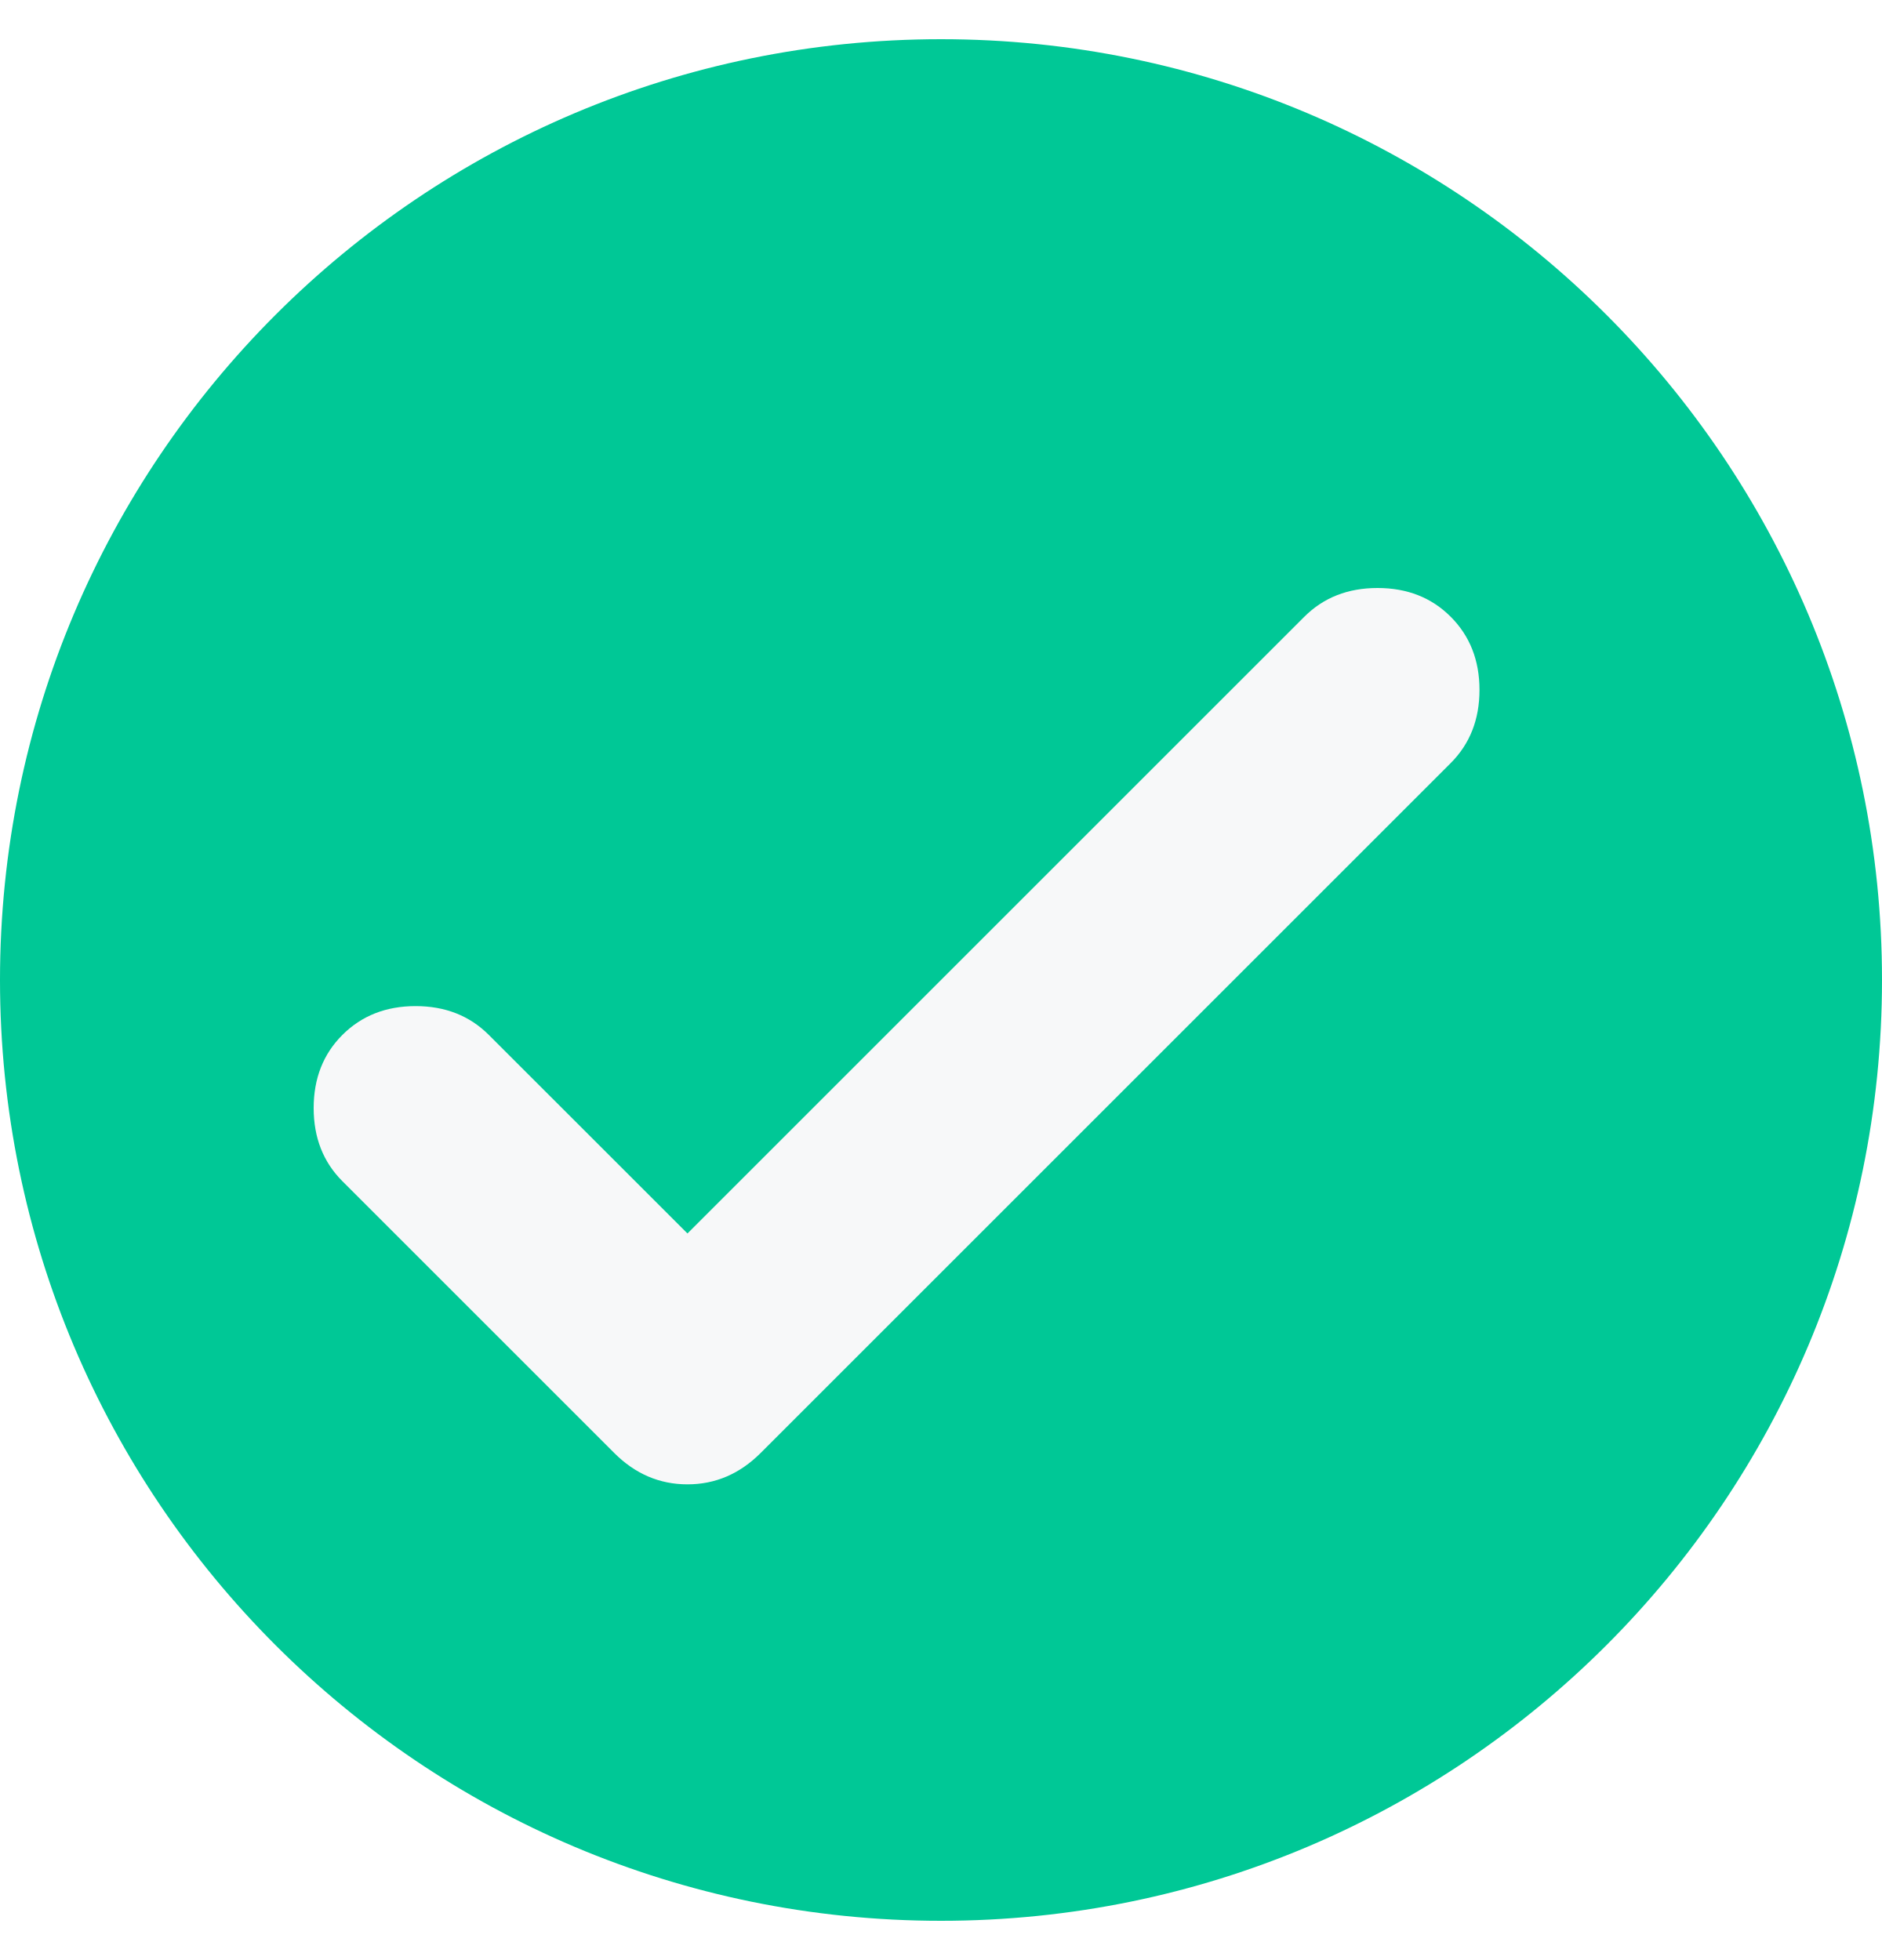
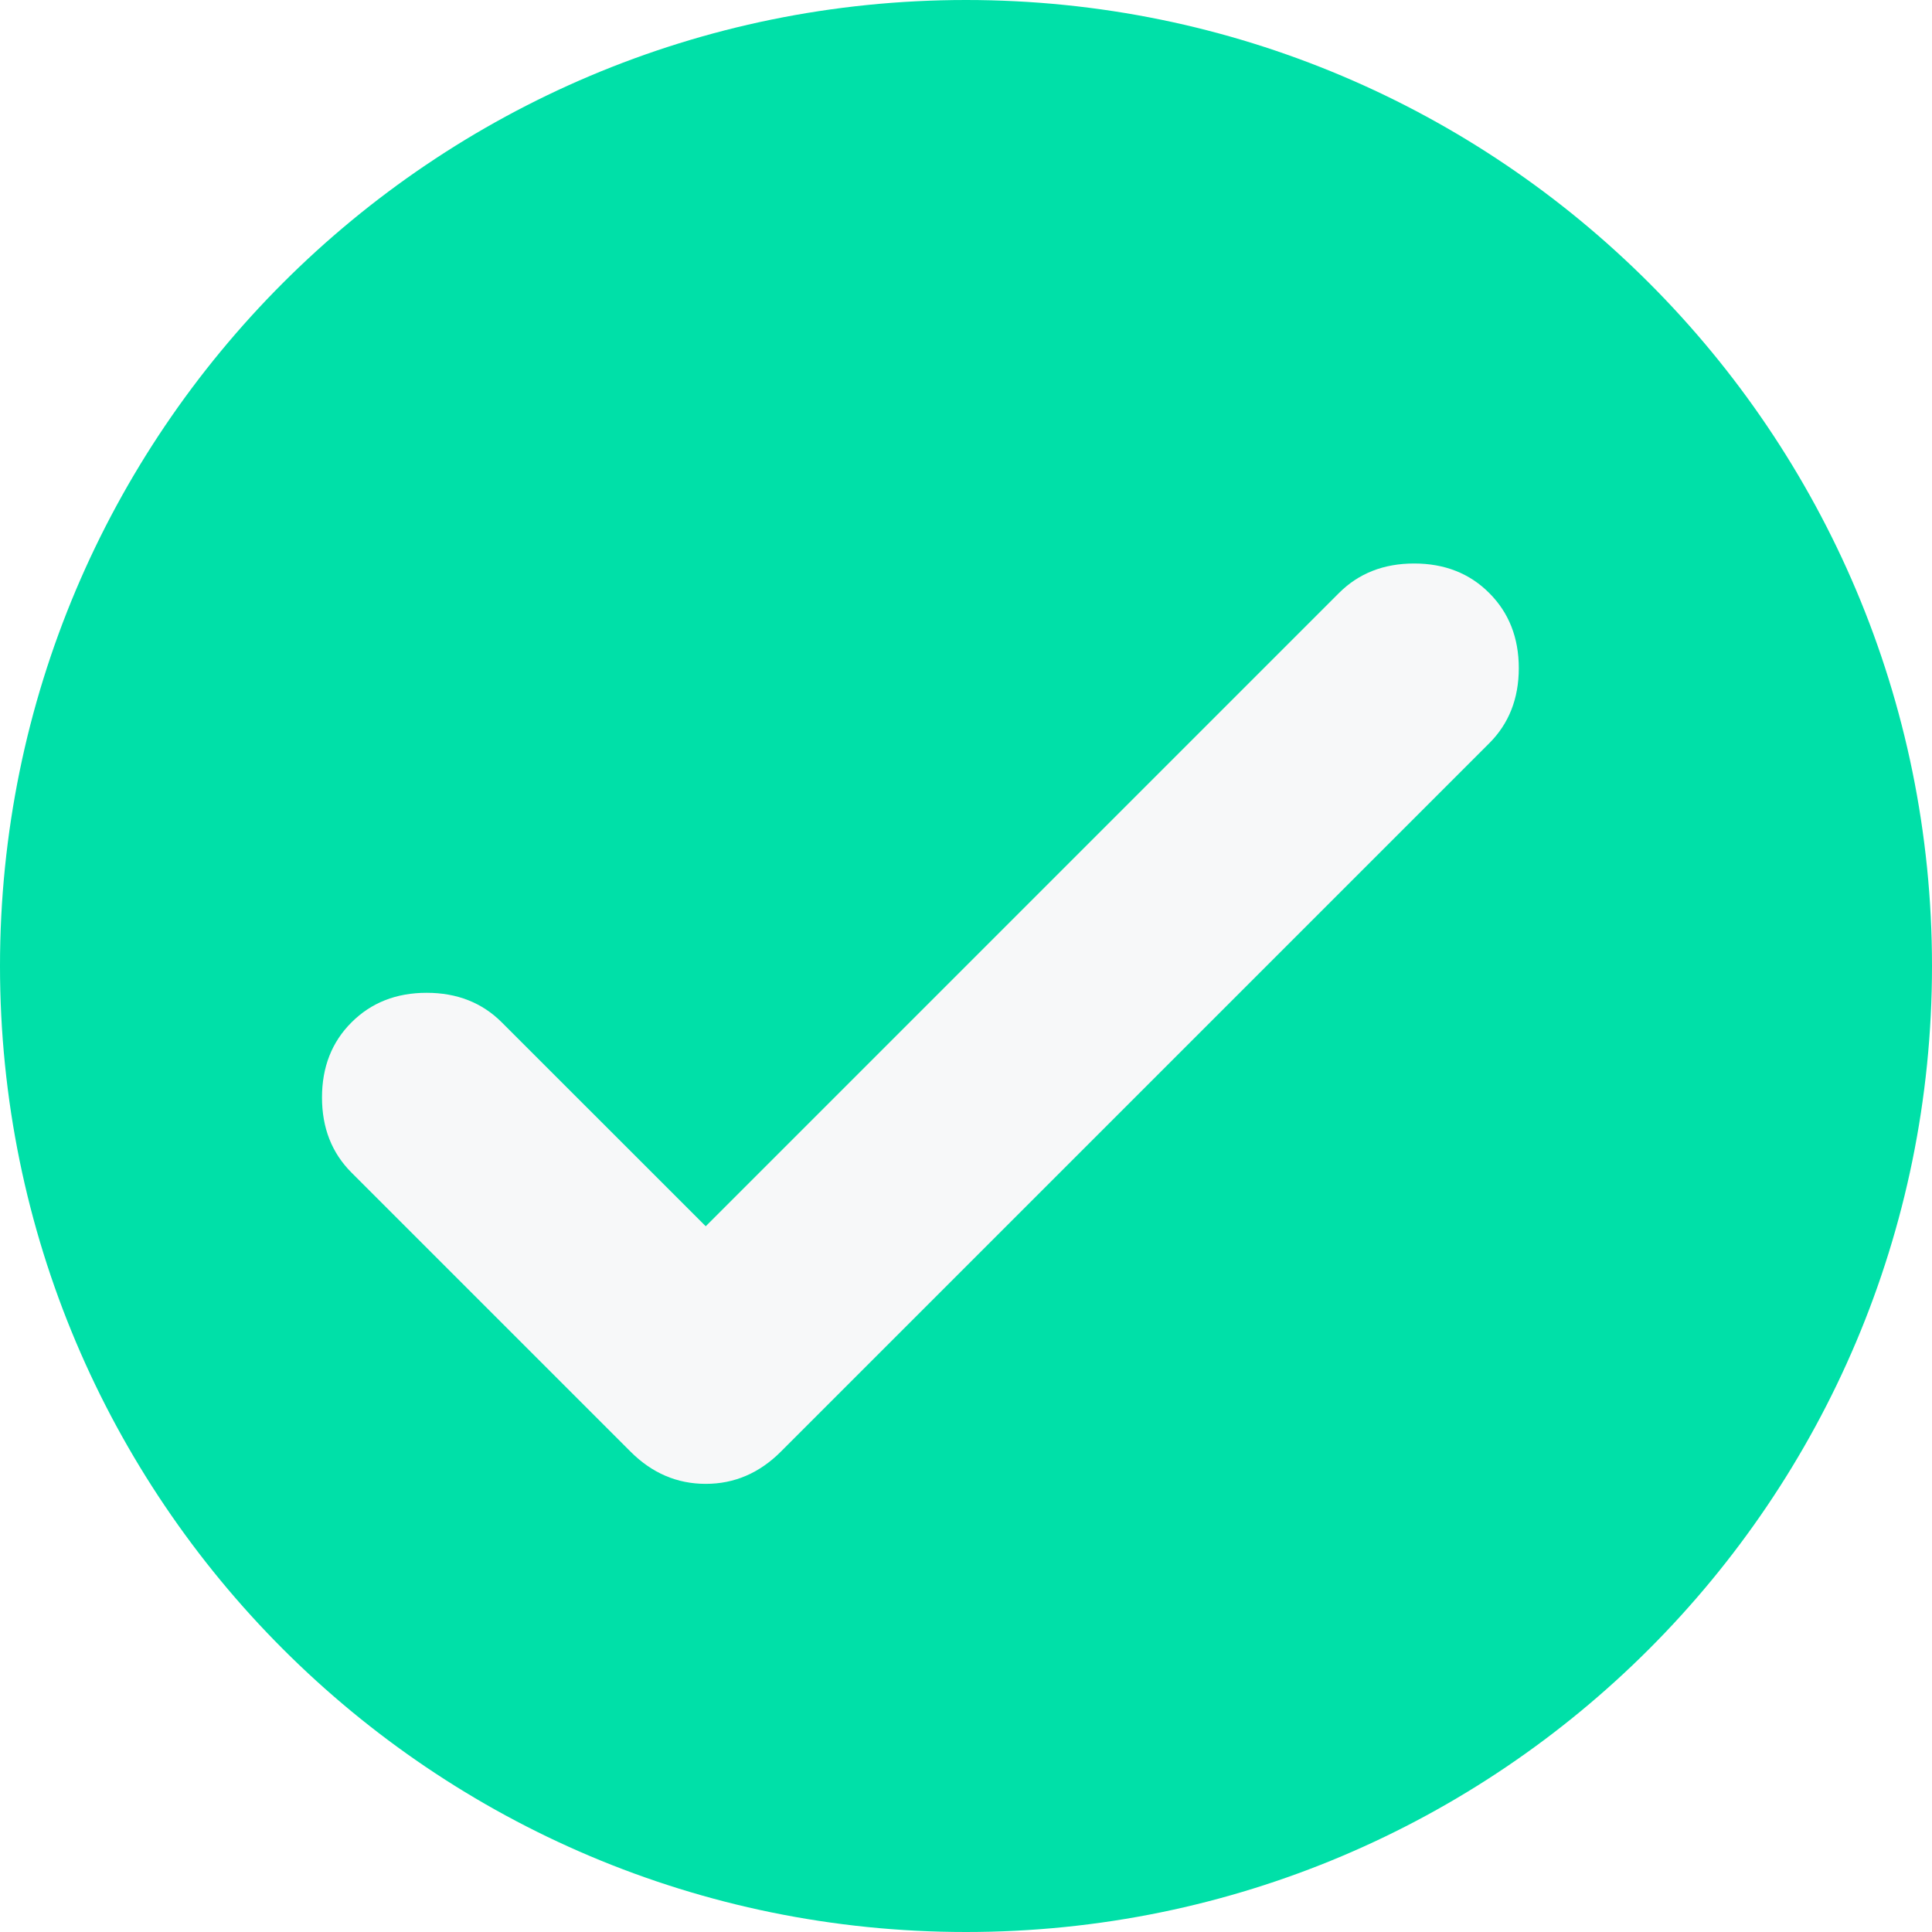
- <svg xmlns="http://www.w3.org/2000/svg" width="24" height="25" viewBox="0 0 24 25" fill="none">
-   <g id="icon-check">
-     <rect y="0.5" width="24" height="24" rx="12" fill="#00C896" />
-     <path id="check_small" d="M8.767 15.733L16.633 7.867C16.878 7.622 17.189 7.5 17.567 7.5C17.944 7.5 18.256 7.622 18.5 7.867C18.744 8.111 18.867 8.422 18.867 8.8C18.867 9.178 18.744 9.489 18.5 9.733L9.7 18.533C9.433 18.8 9.122 18.933 8.767 18.933C8.411 18.933 8.1 18.8 7.833 18.533L4.367 15.067C4.122 14.822 4 14.511 4 14.133C4 13.756 4.122 13.444 4.367 13.2C4.611 12.956 4.922 12.833 5.3 12.833C5.678 12.833 5.989 12.956 6.233 13.2L8.767 15.733Z" fill="#F7F8F9" />
-   </g>
+ <svg xmlns="http://www.w3.org/2000/svg" width="24" height="24" viewBox="0 0 24 24" fill="none">
+   <rect width="24" height="24" rx="12" fill="#00E0A8" />
+   <path d="M8.767 15.233L16.633 7.367C16.878 7.122 17.189 7 17.567 7C17.944 7 18.256 7.122 18.5 7.367C18.744 7.611 18.867 7.922 18.867 8.3C18.867 8.678 18.744 8.989 18.5 9.233L9.7 18.033C9.433 18.3 9.122 18.433 8.767 18.433C8.411 18.433 8.1 18.3 7.833 18.033L4.367 14.567C4.122 14.322 4 14.011 4 13.633C4 13.256 4.122 12.944 4.367 12.7C4.611 12.456 4.922 12.333 5.3 12.333C5.678 12.333 5.989 12.456 6.233 12.7L8.767 15.233Z" fill="#F7F8F9" />
</svg>
